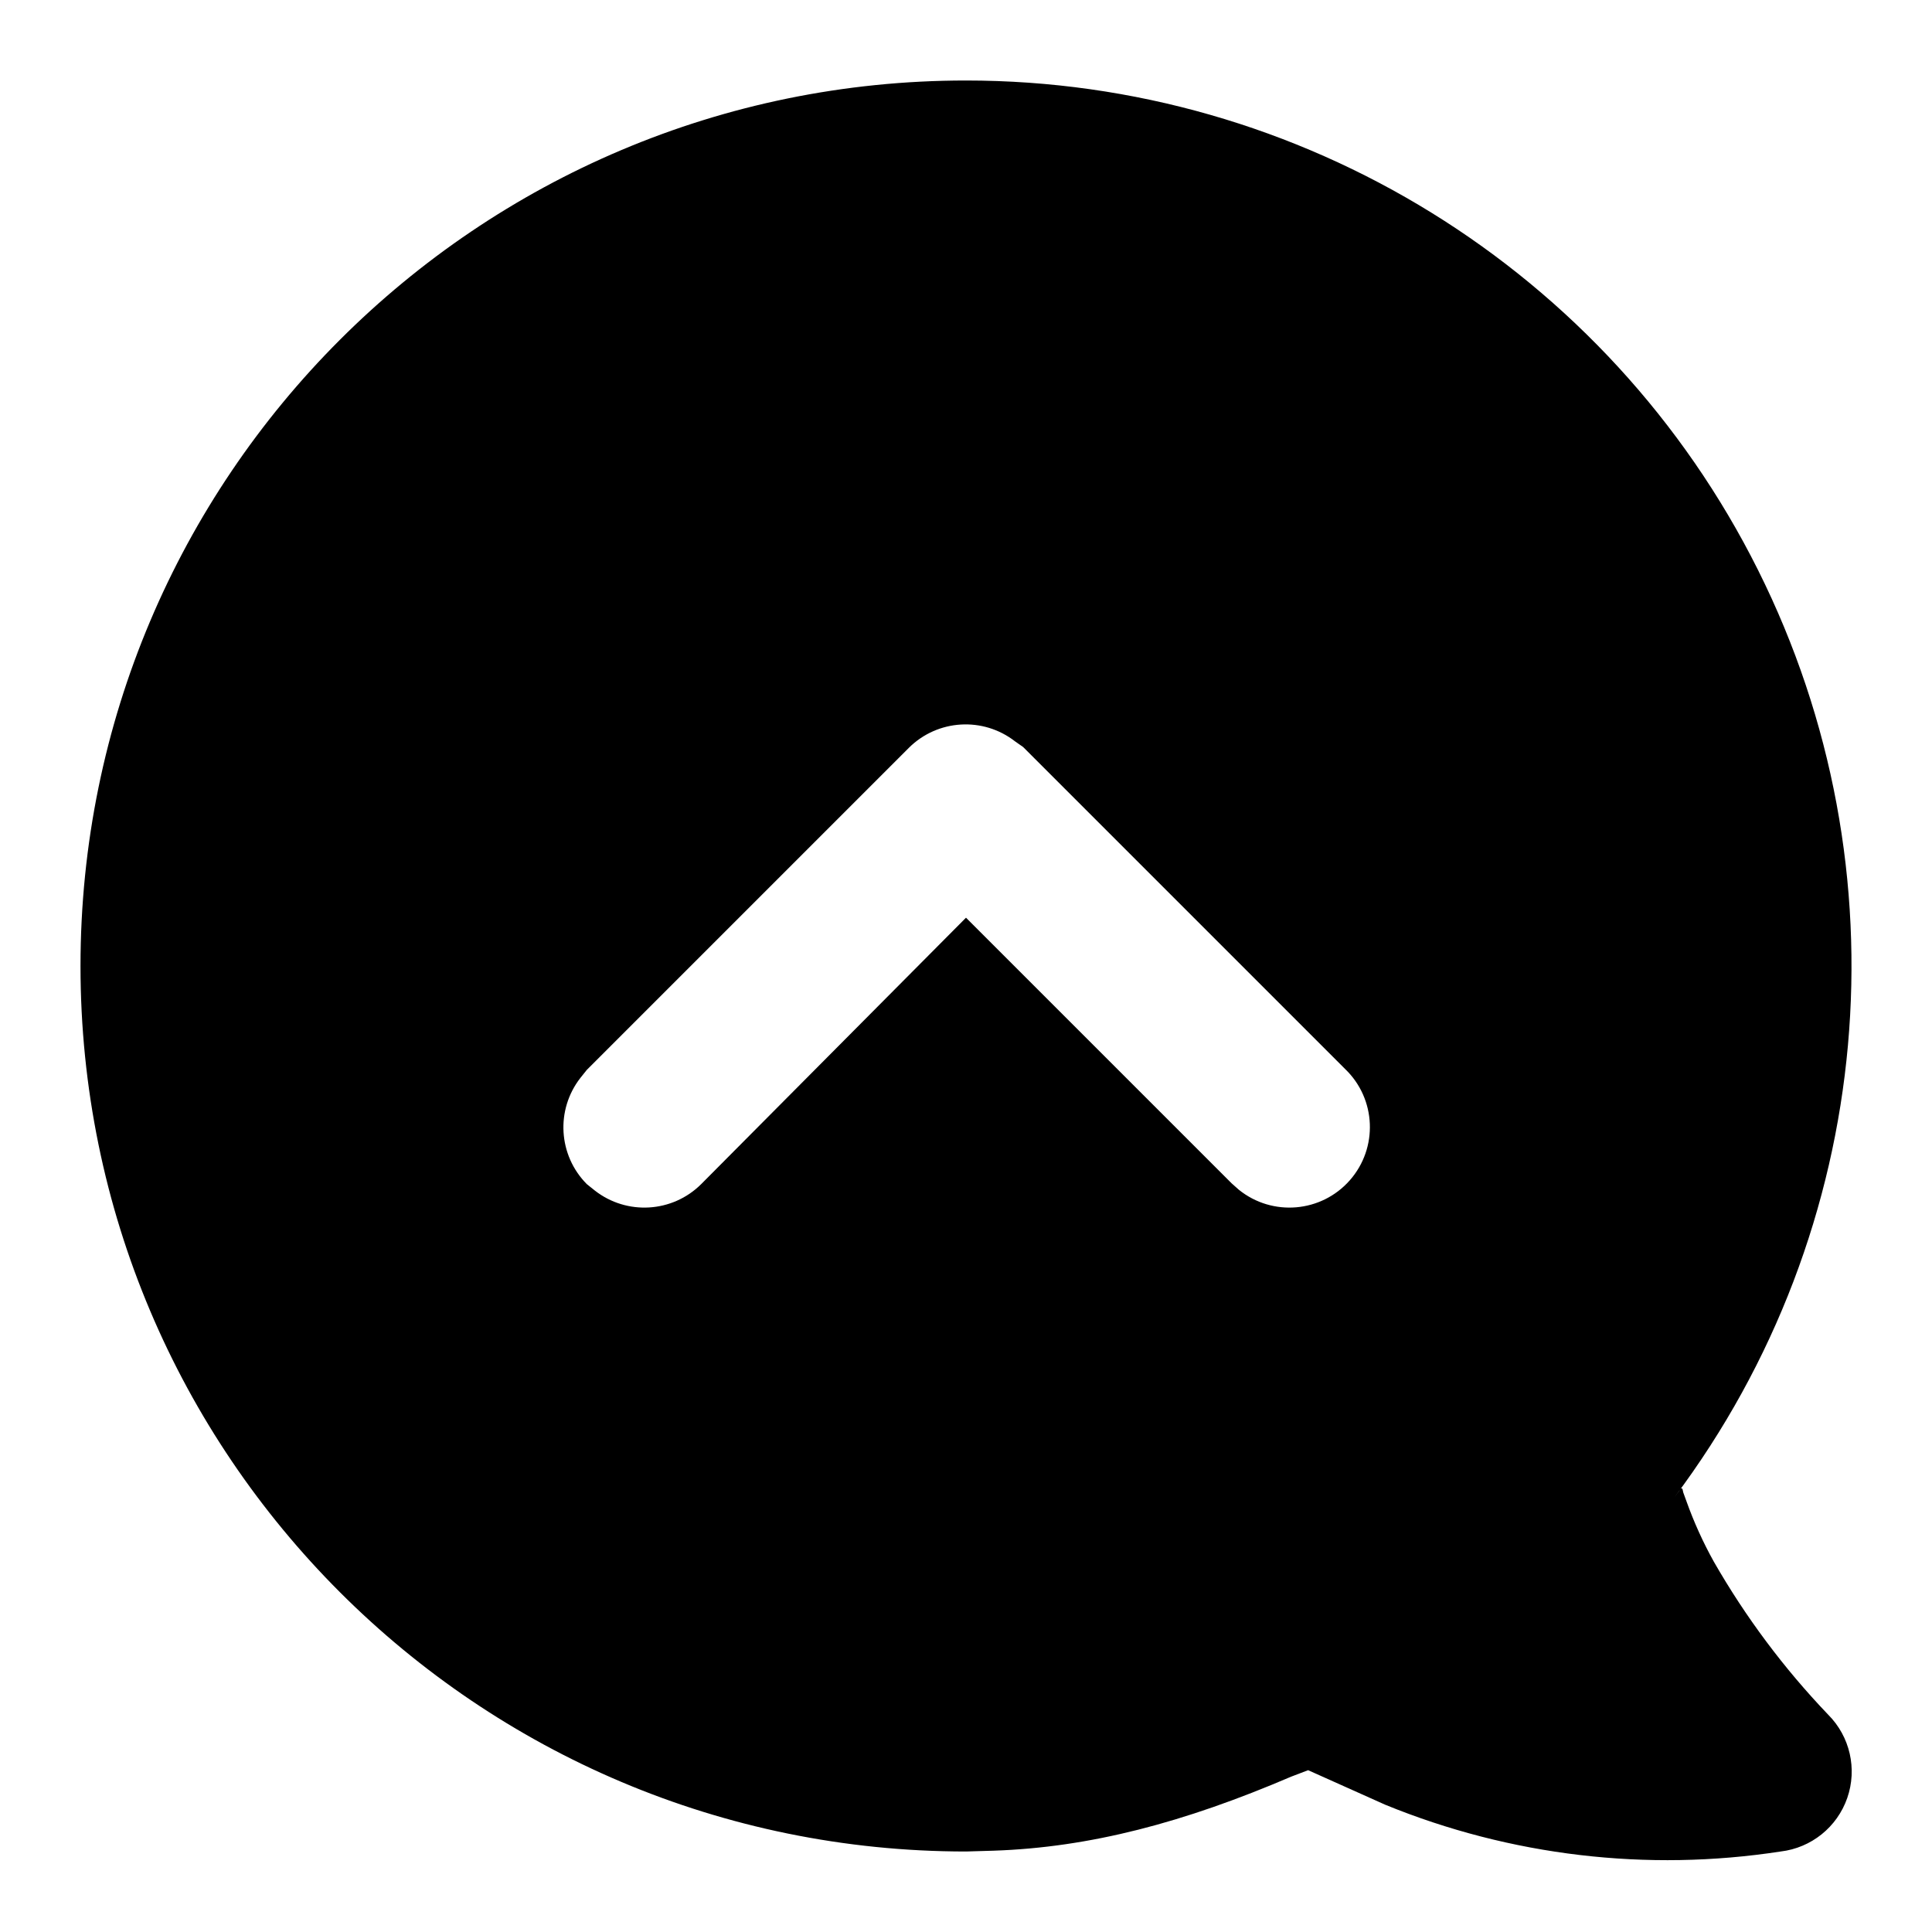
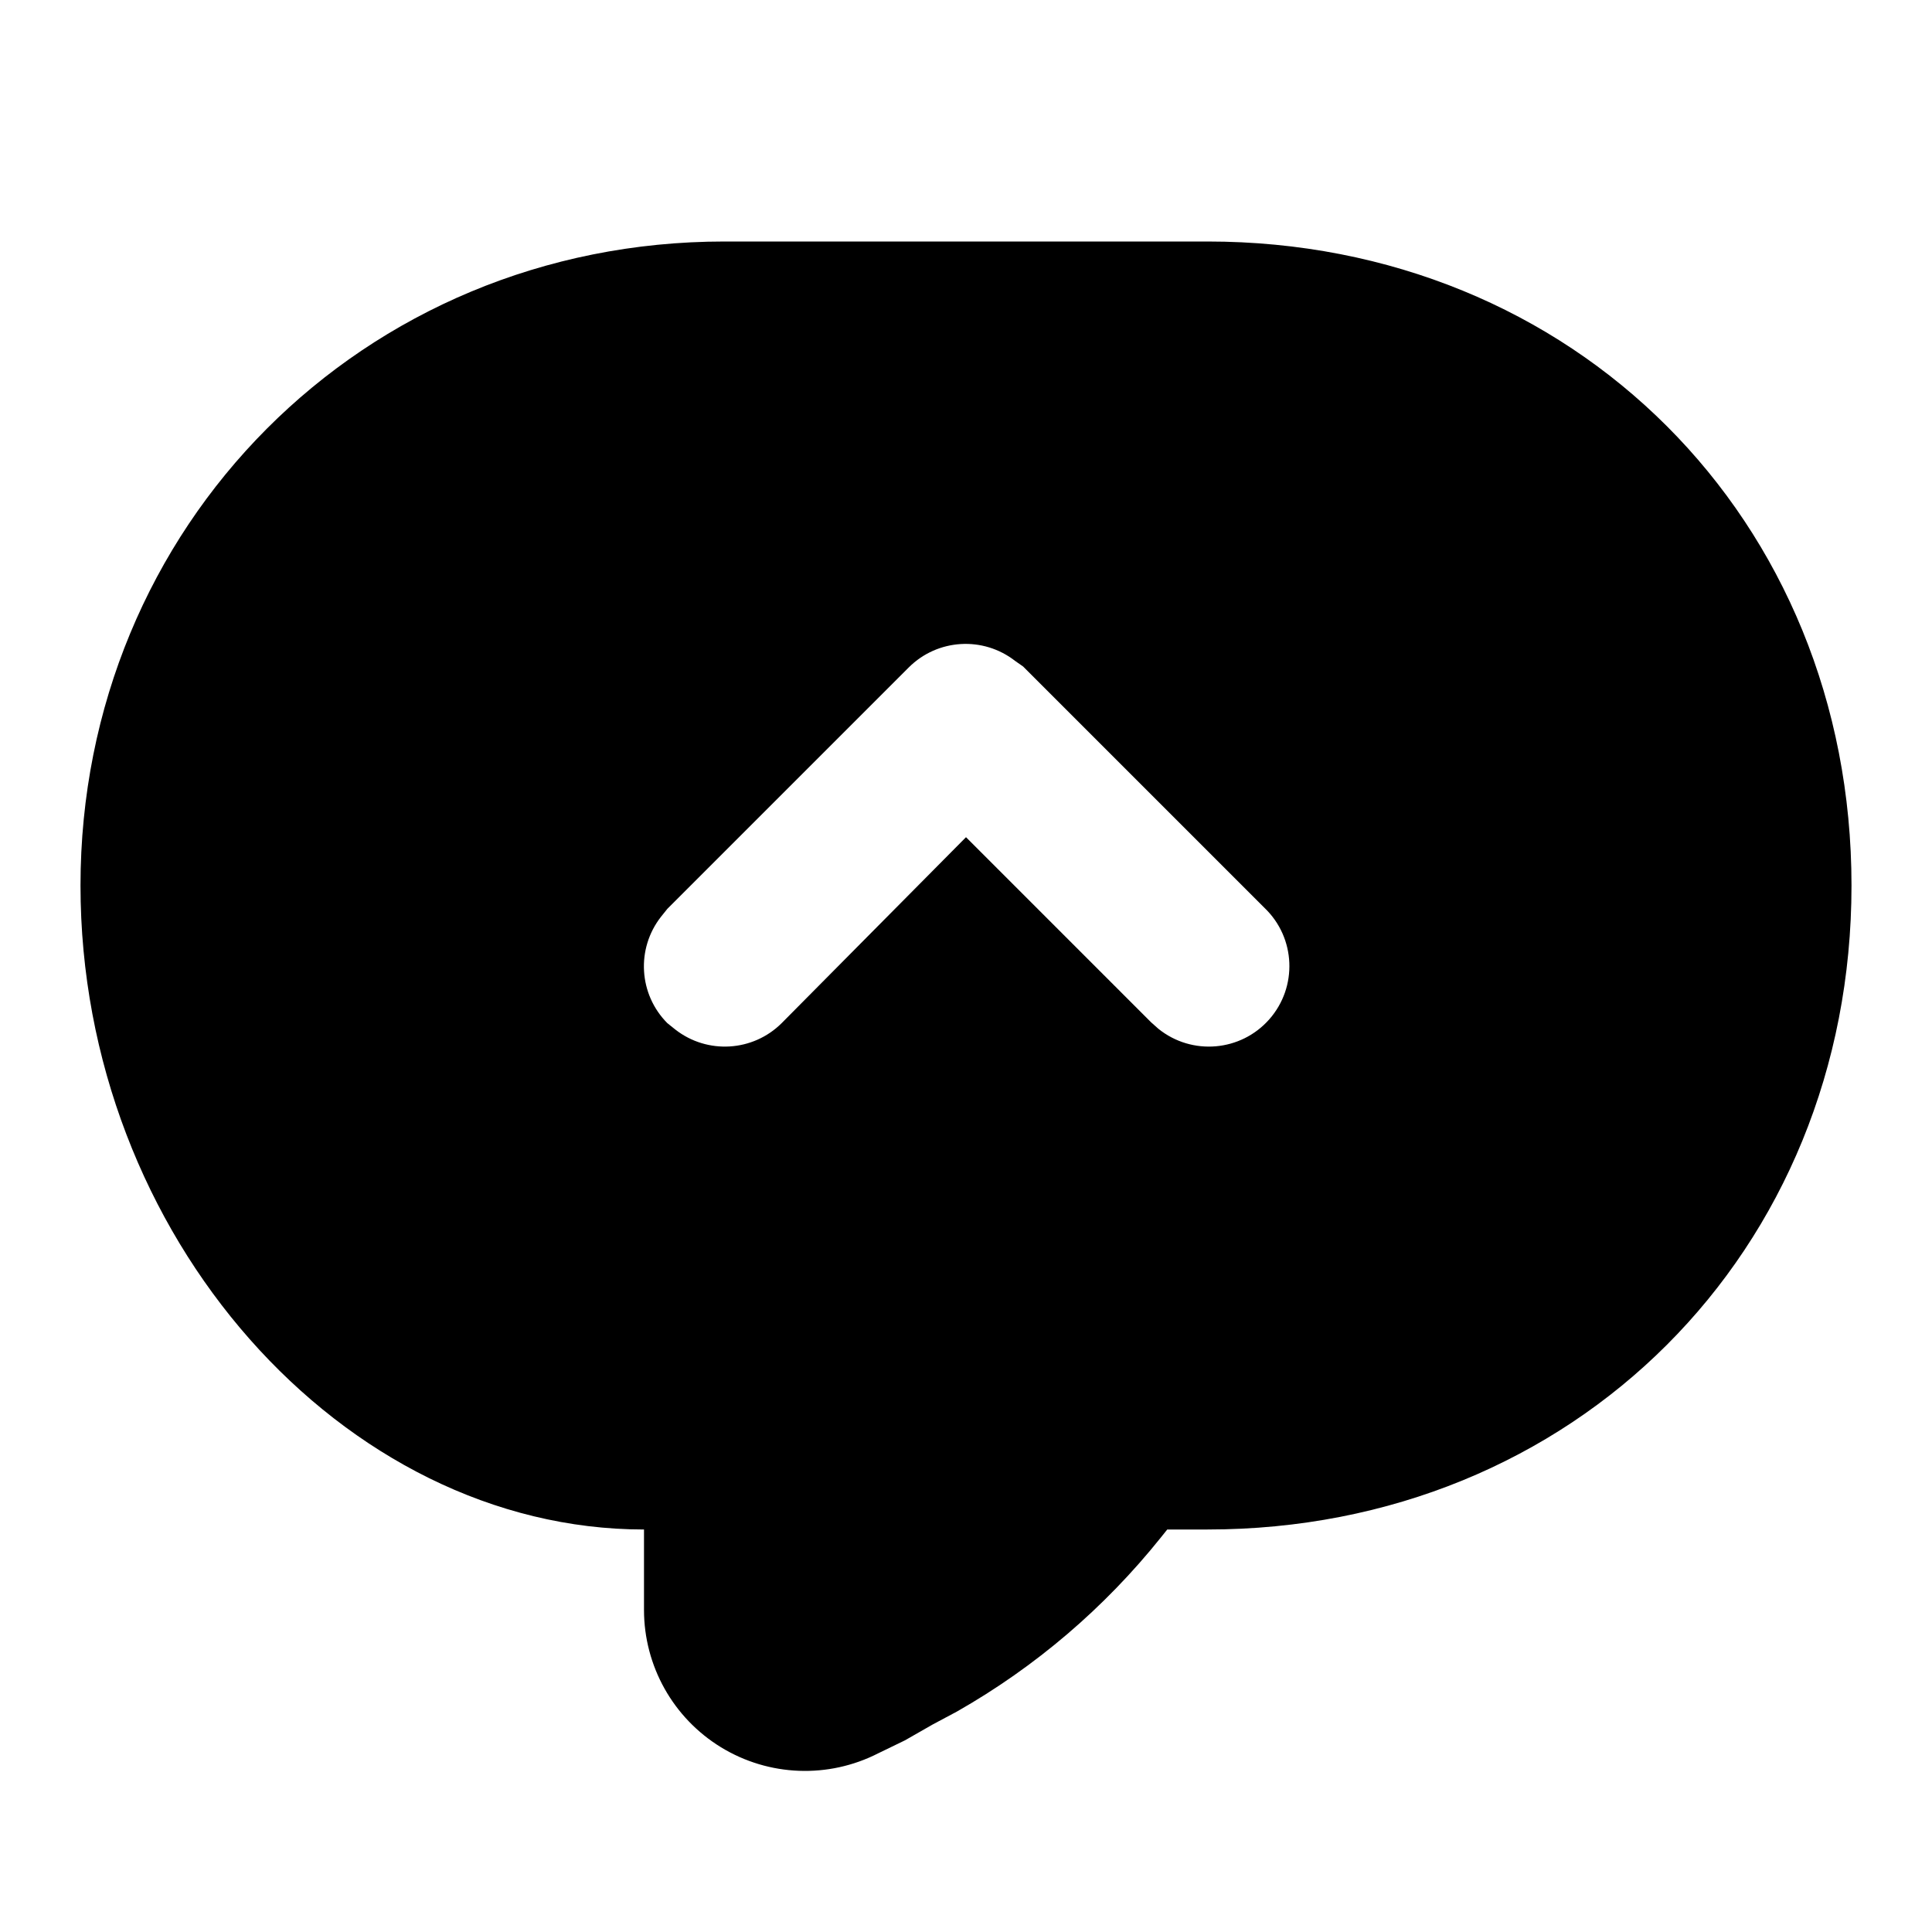
<svg xmlns="http://www.w3.org/2000/svg" viewBox="0 0 24 24">
-   <path d="M12 1a11 11 0 018.8 17.6l.06-.08c.03-.05.04-.04.05.02l.04.11a5 5 0 00.34.75 9.8 9.8 0 001.42 1.9 1 1 0 01-.59 1.7 9.26 9.26 0 01-4.91-.58l-.96-.43-.21.08c-1.33.57-2.5.88-3.7.92L12 23a11 11 0 010-22zm.61 8.21a1 1 0 00-1.32.08l-4 4-.08.1a1 1 0 00.08 1.32l.1.08a1 1 0 001.32-.08L12 11.4l3.3 3.3.09.08a1 1 0 001.32-1.5l-4-4z" />
+   <path d="M15 3c4.55 0 8 3.45 8 8s-3.45 8-8 8h-.5l-.08.1a8.85 8.85 0 01-2.53 2.16l-.3.16-.35.2-.33.16A2 2 0 018 20v-1c-3.73 0-7-3.64-7-8 0-4.46 3.5-8 8-8zm-2.39 5.21a1 1 0 00-1.32.08l-3 3-.08.1a1 1 0 00.08 1.32l.1.08a1 1 0 001.32-.08L12 10.4l2.3 2.3.09.08a1 1 0 001.32-1.5l-3-3z" />
</svg>
